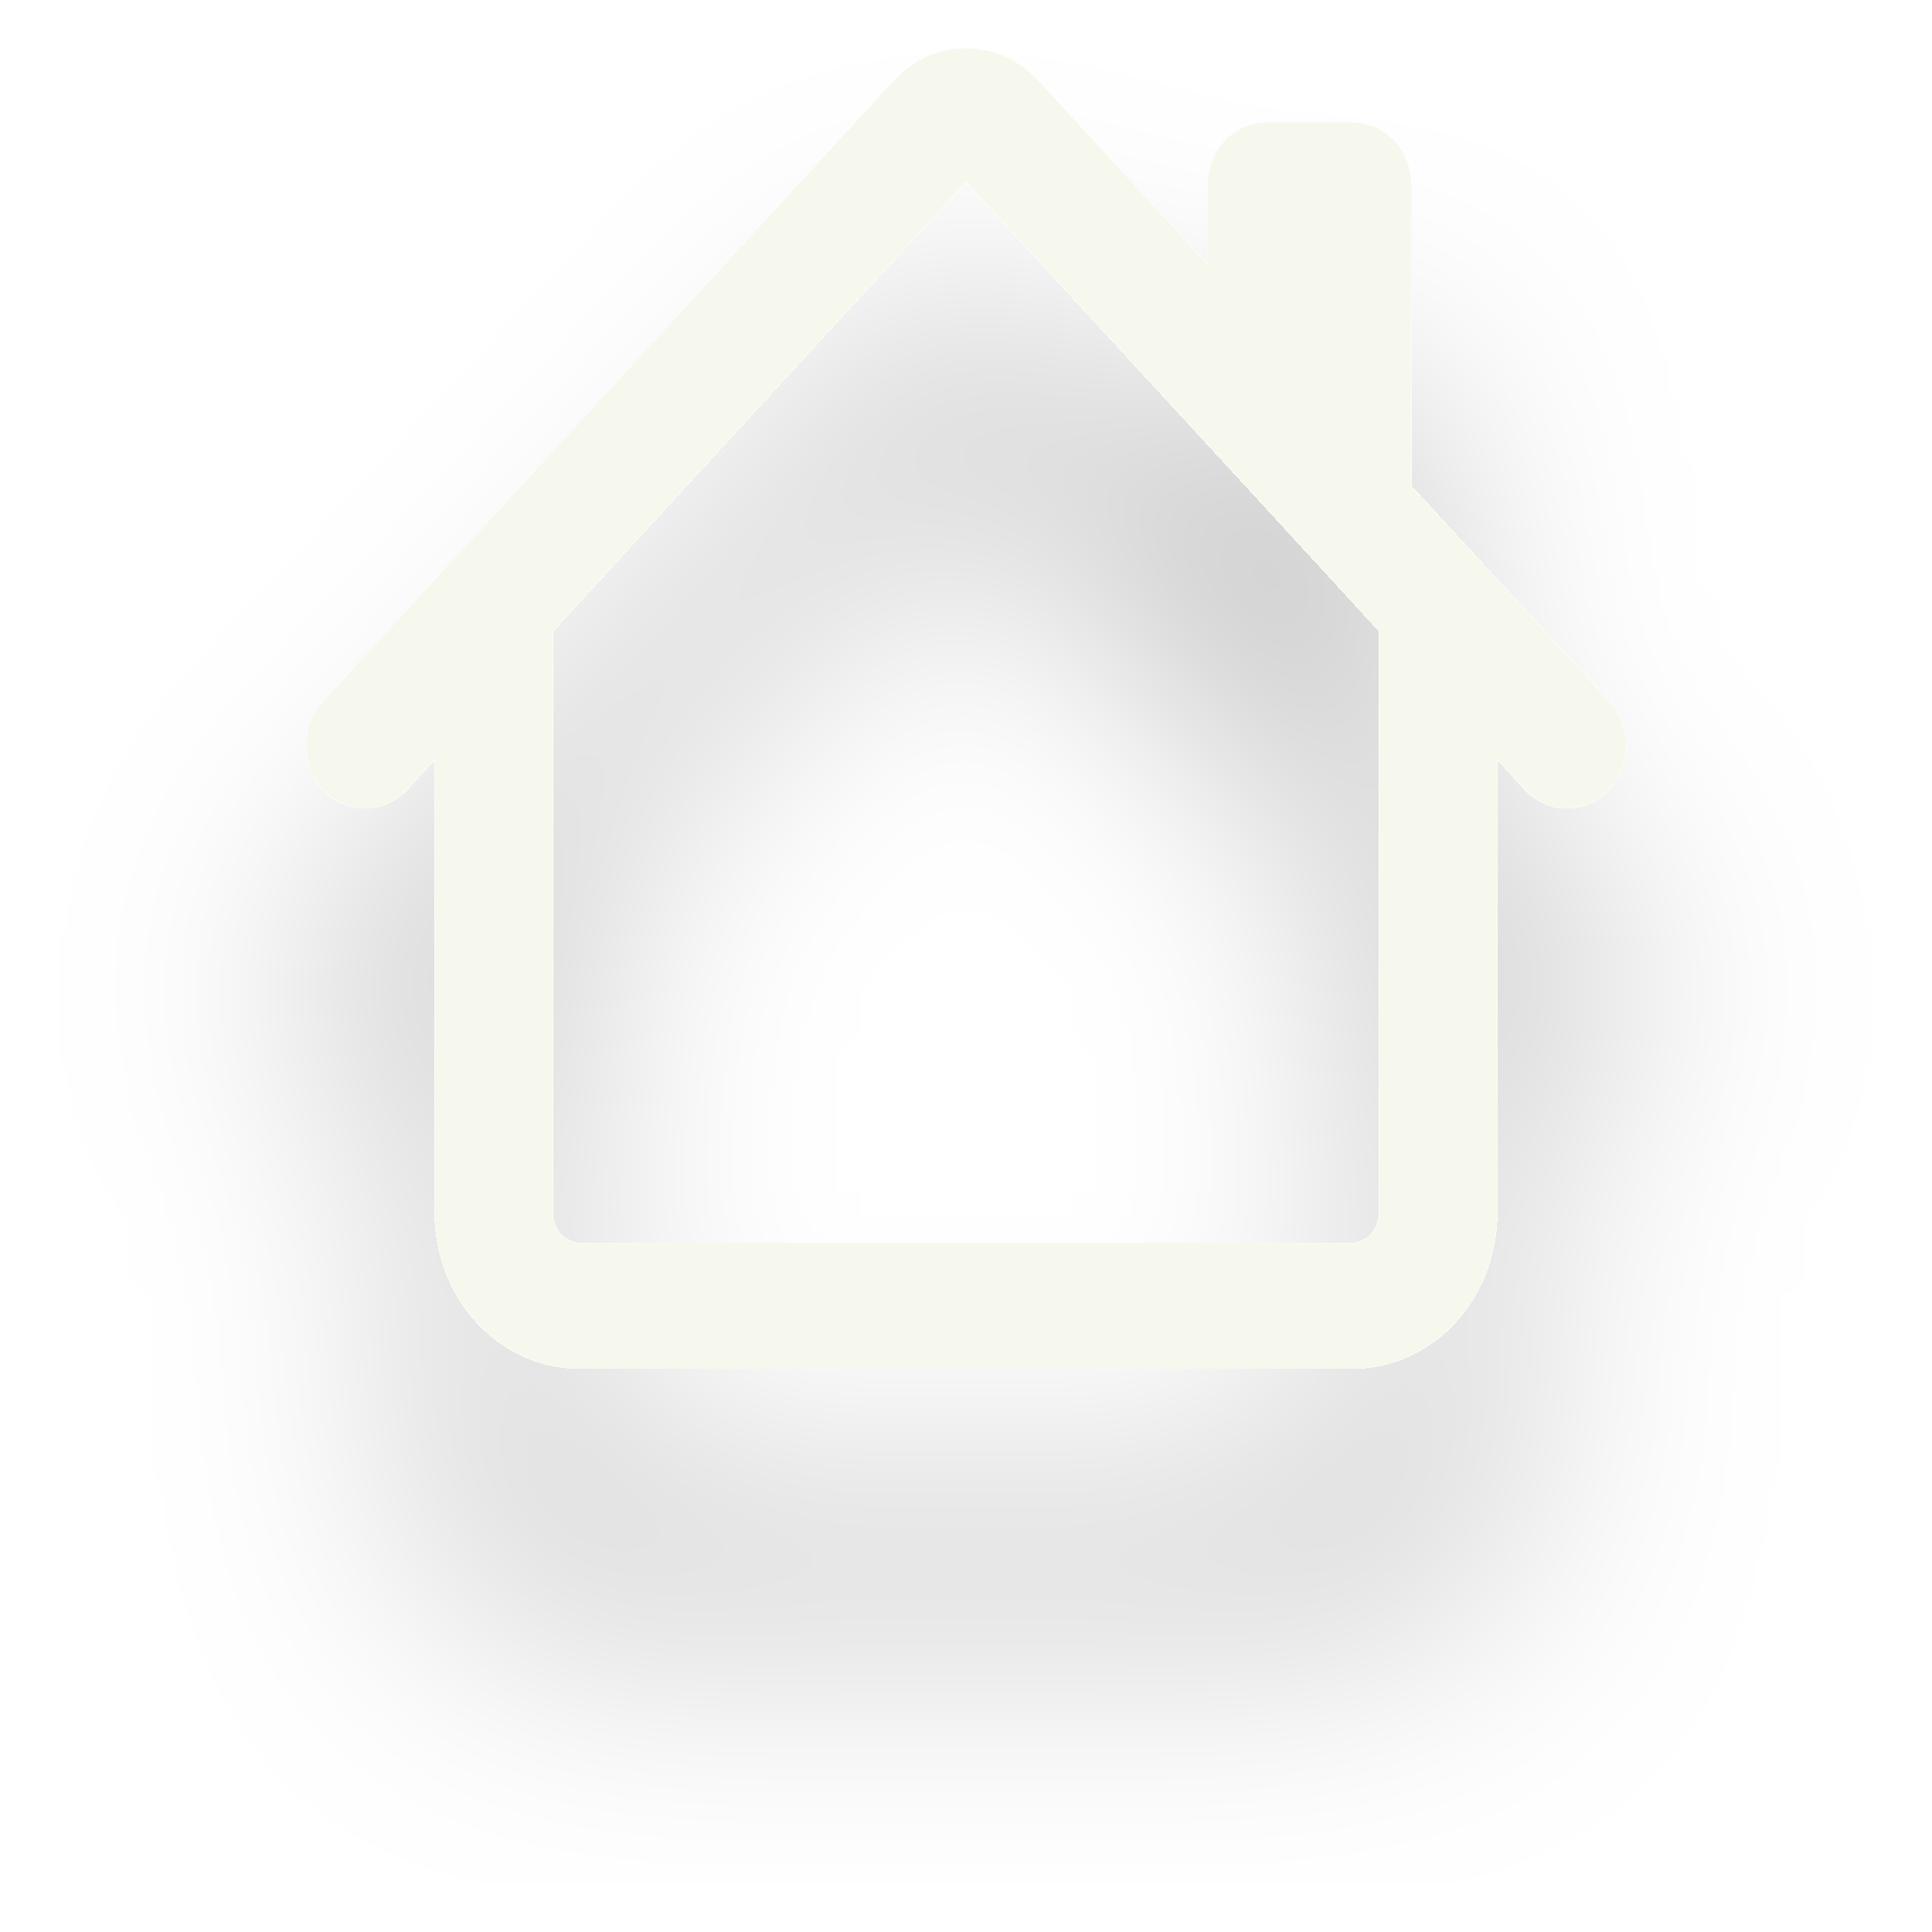
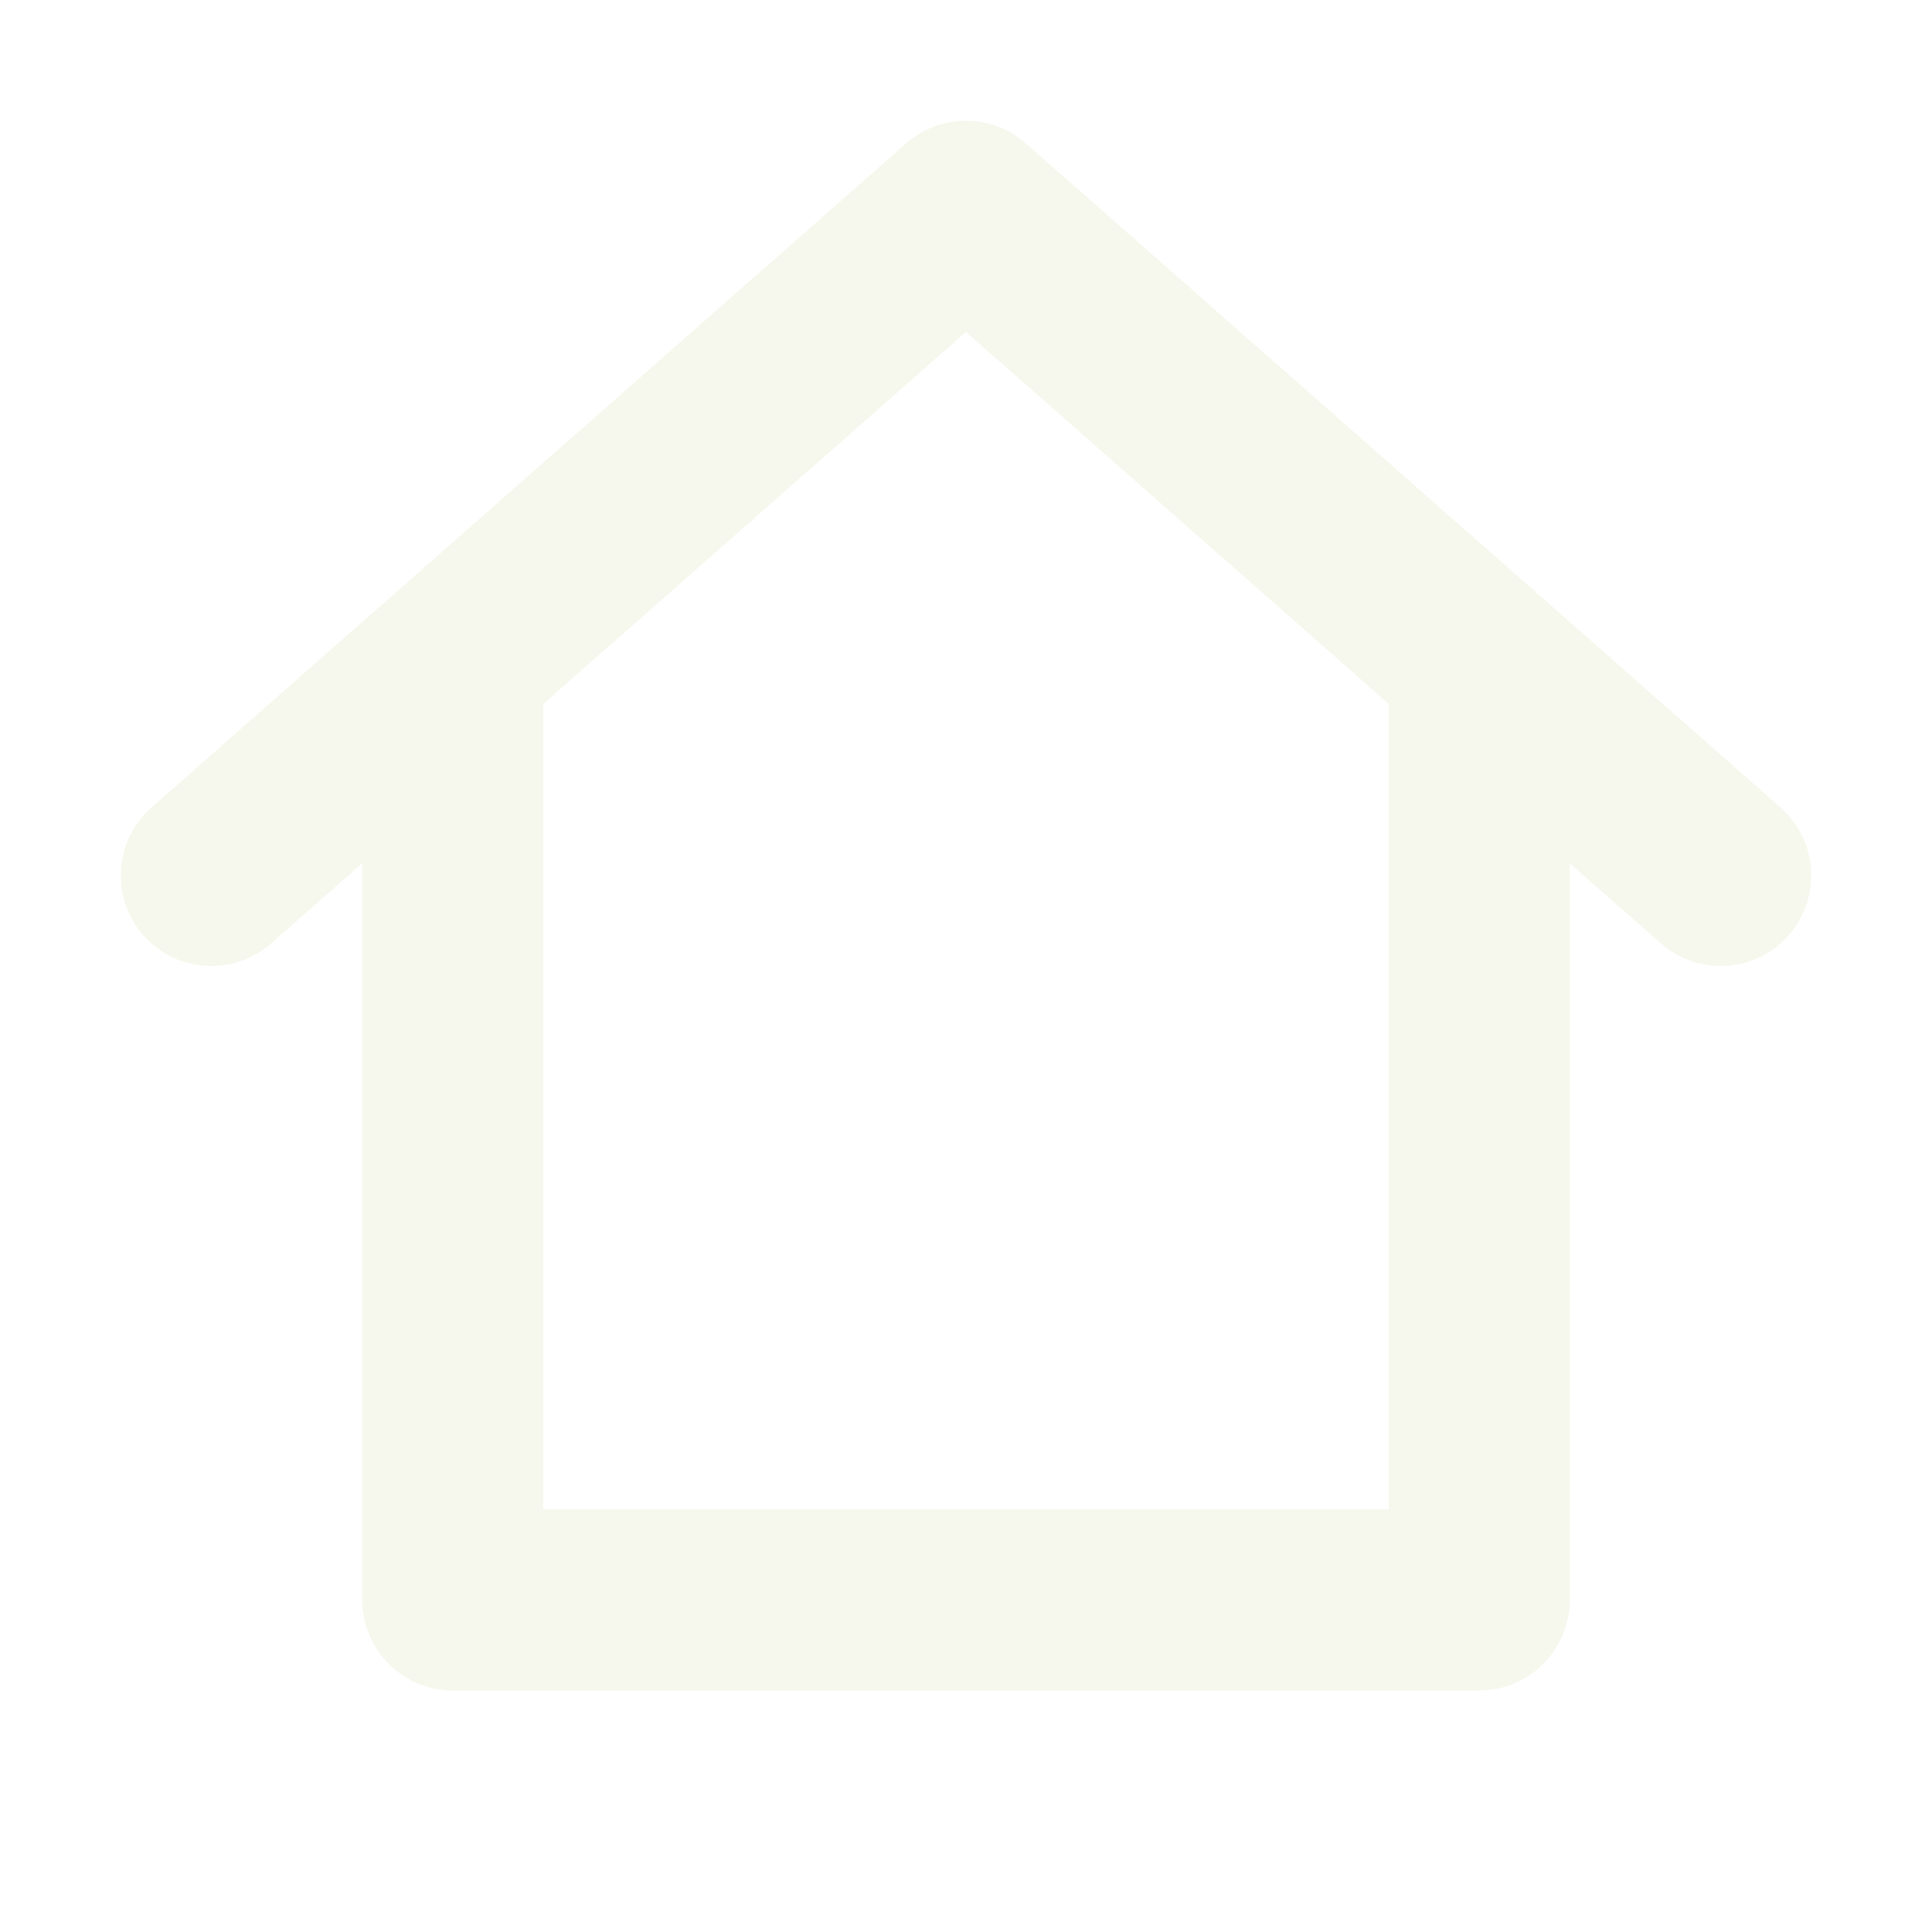
- <svg xmlns="http://www.w3.org/2000/svg" width="30" height="30" viewBox="0 0 30 30" fill="none">
-   <g filter="url(#filter0_d_116_107)">
-     <path fill-rule="evenodd" clip-rule="evenodd" d="M7.001 18.825V9.4H8.334V18.825C8.334 19.017 8.404 19.202 8.529 19.338C8.654 19.474 8.824 19.55 9.001 19.55H21C21.176 19.55 21.346 19.474 21.471 19.338C21.596 19.202 21.666 19.017 21.666 18.825V9.4H22.999V18.825C22.999 19.402 22.789 19.955 22.414 20.363C22.039 20.771 21.53 21 21 21H9.001C8.47 21 7.962 20.771 7.586 20.363C7.211 19.955 7.001 19.402 7.001 18.825V18.825ZM21.666 2.875V7.95L19 5.05V2.875C19 2.682 19.07 2.498 19.195 2.362C19.32 2.226 19.489 2.15 19.666 2.15H21C21.176 2.15 21.346 2.226 21.471 2.362C21.596 2.498 21.666 2.682 21.666 2.875Z" fill="#F6F8ED" stroke="#F6F8ED" stroke-width="0.5" />
-     <path fill-rule="evenodd" clip-rule="evenodd" d="M14.057 1.425C14.307 1.153 14.646 1 15 1C15.354 1 15.693 1.153 15.943 1.425L24.805 11.062C24.93 11.198 25 11.382 25 11.575C25 11.767 24.93 11.952 24.805 12.088C24.679 12.224 24.51 12.301 24.332 12.301C24.155 12.301 23.986 12.224 23.861 12.088L15 2.45L6.139 12.088C6.014 12.224 5.844 12.301 5.667 12.301C5.49 12.301 5.321 12.224 5.195 12.088C5.07 11.952 5 11.767 5 11.575C5 11.382 5.07 11.198 5.195 11.062L14.057 1.425Z" fill="#F6F8ED" stroke="#F6F8ED" stroke-width="0.5" />
-   </g>
-   <defs>
-     <filter id="filter0_d_116_107" x="0.75" y="0.75" width="28.5" height="28.5" filterUnits="userSpaceOnUse" color-interpolation-filters="sRGB">
-       <feFlood flood-opacity="0" result="BackgroundImageFix" />
-       <feColorMatrix in="SourceAlpha" type="matrix" values="0 0 0 0 0 0 0 0 0 0 0 0 0 0 0 0 0 0 127 0" result="hardAlpha" />
-       <feOffset dy="4" />
-       <feGaussianBlur stdDeviation="2" />
-       <feComposite in2="hardAlpha" operator="out" />
-       <feColorMatrix type="matrix" values="0 0 0 0 0 0 0 0 0 0 0 0 0 0 0 0 0 0 0.25 0" />
-       <feBlend mode="normal" in2="BackgroundImageFix" result="effect1_dropShadow_116_107" />
-       <feBlend mode="normal" in="SourceGraphic" in2="effect1_dropShadow_116_107" result="shape" />
-     </filter>
-   </defs>
+ <svg xmlns="http://www.w3.org/2000/svg" aria-hidden="true" role="img" width="25" height="25" preserveAspectRatio="xMidYMid meet" viewBox="0 0 16 16">
+   <path fill="none" stroke="#F6F8ED" stroke-linecap="round" stroke-linejoin="round" stroke-width="1.5" d="M3.75 5.75v7.5h8.5v-7.5m-10.5 1.5L8 1.75l6.25 5.5" />
</svg>
